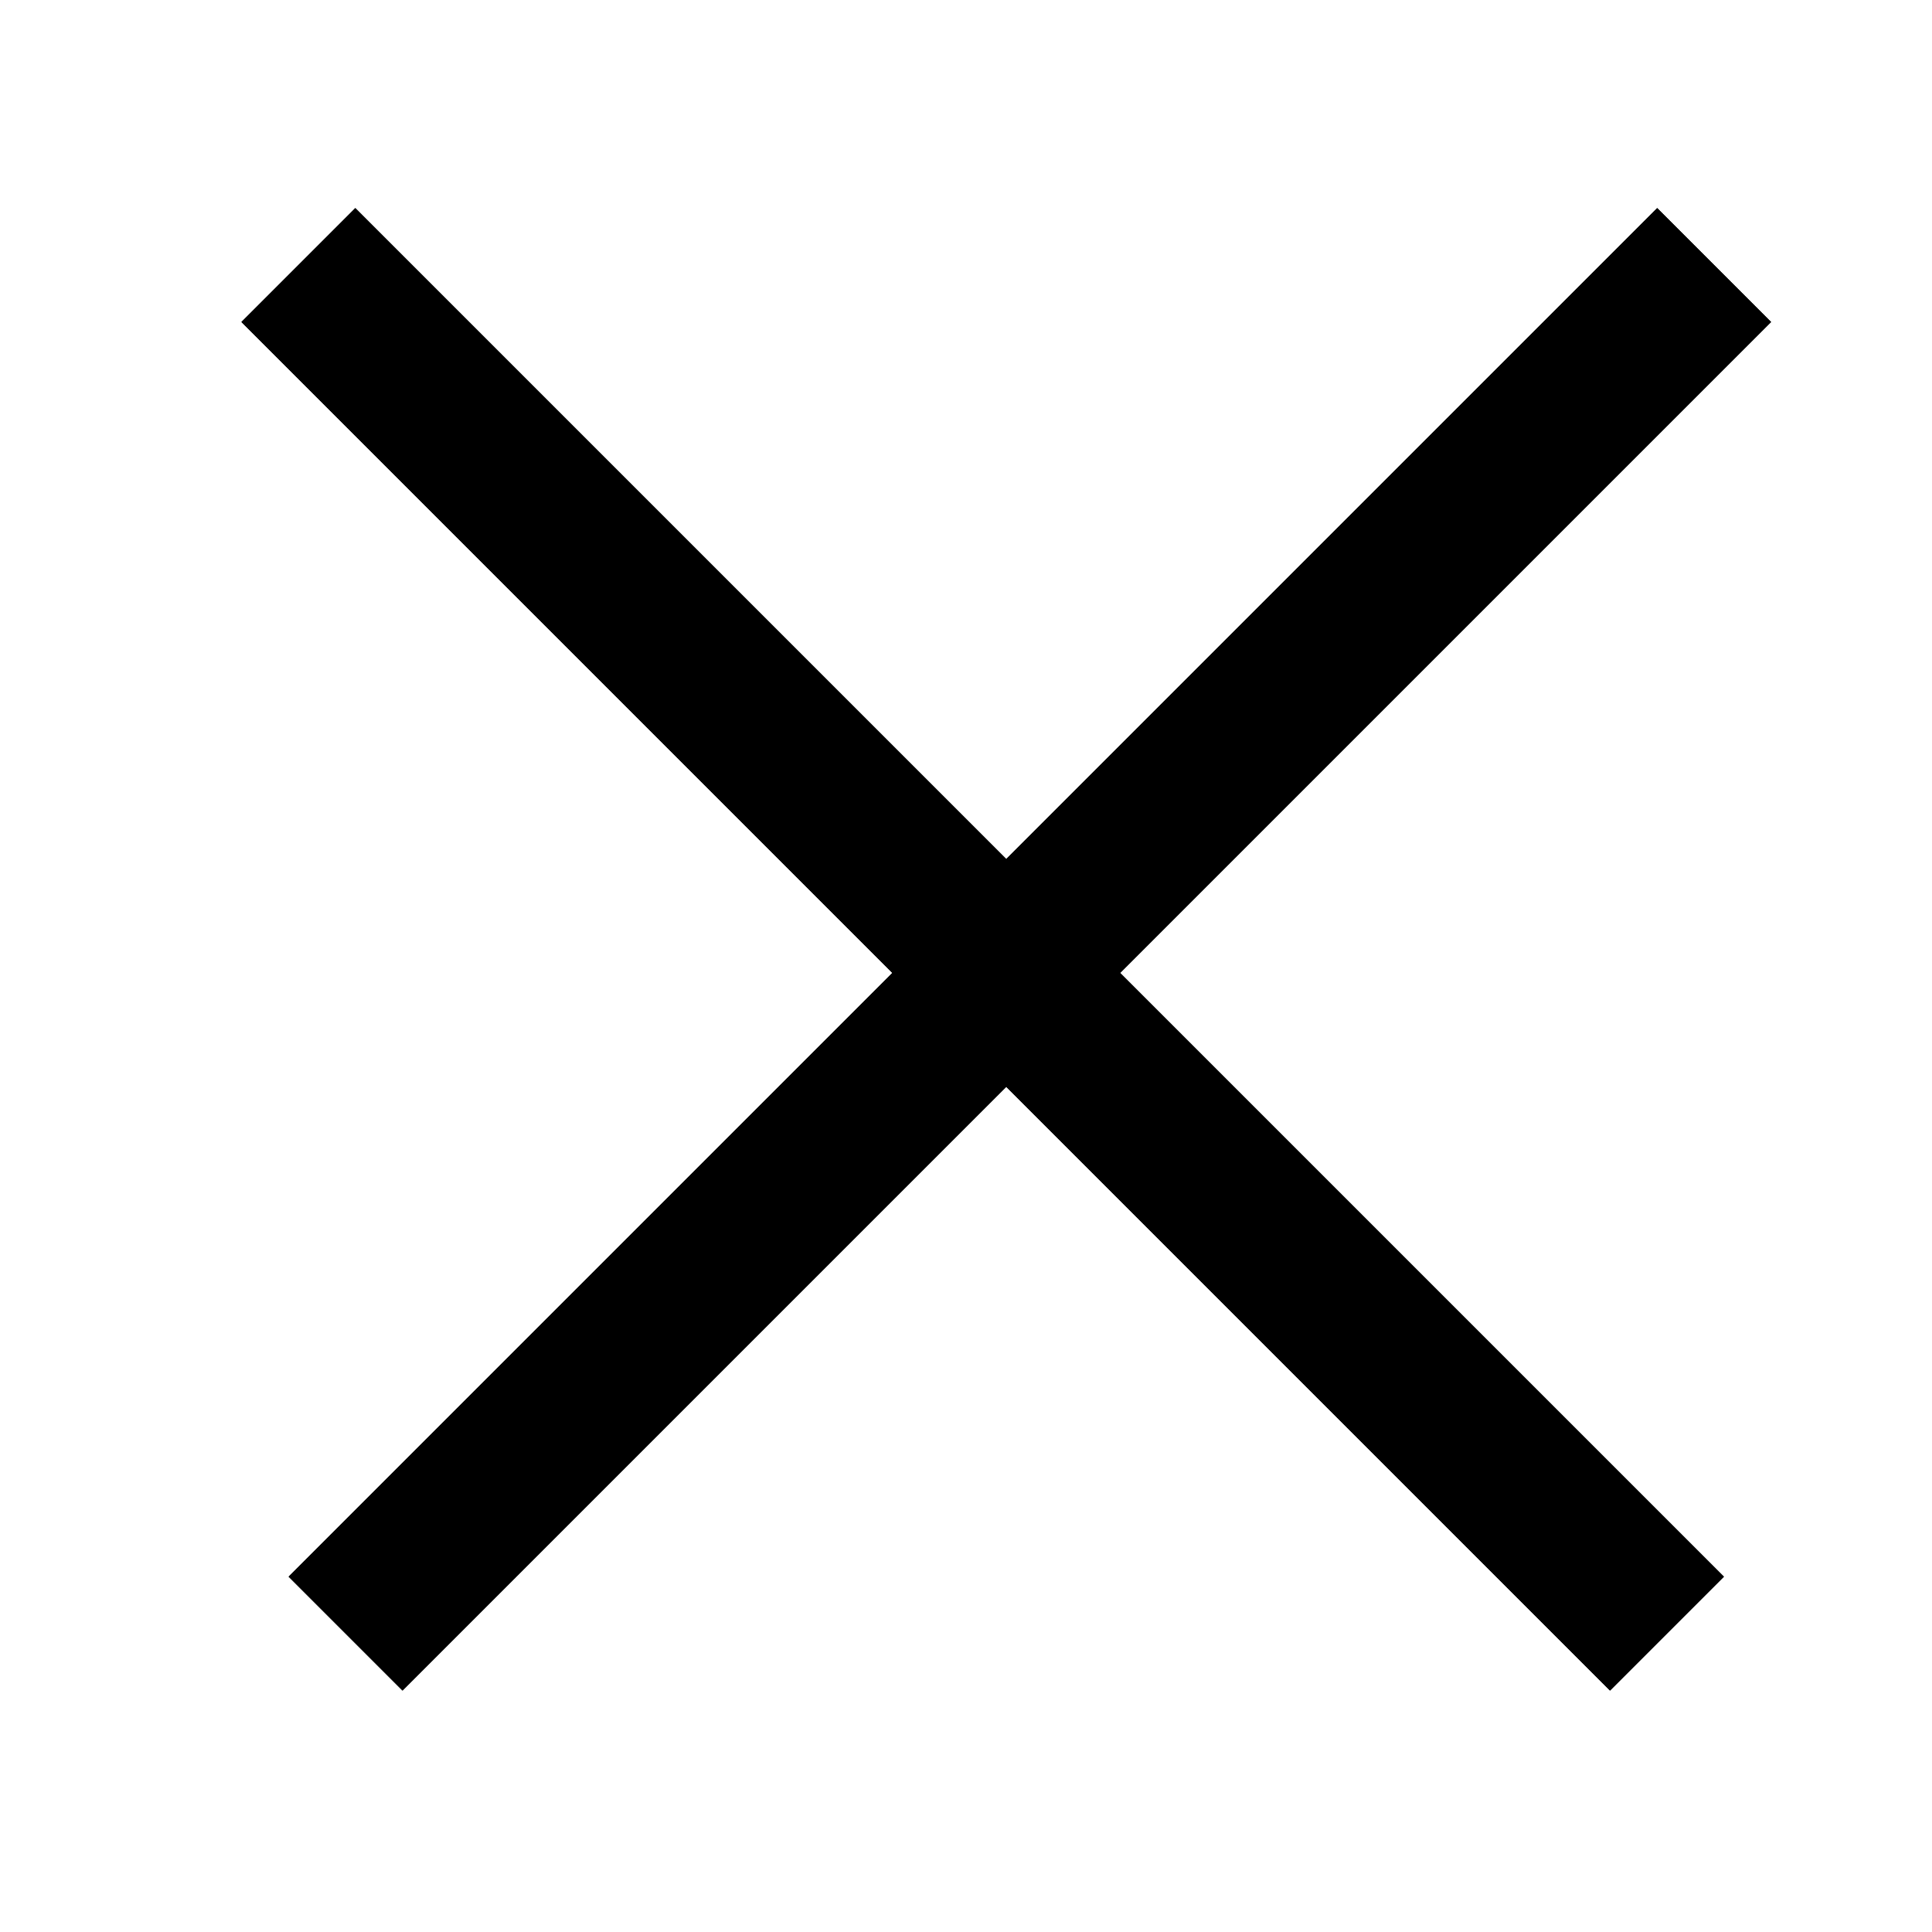
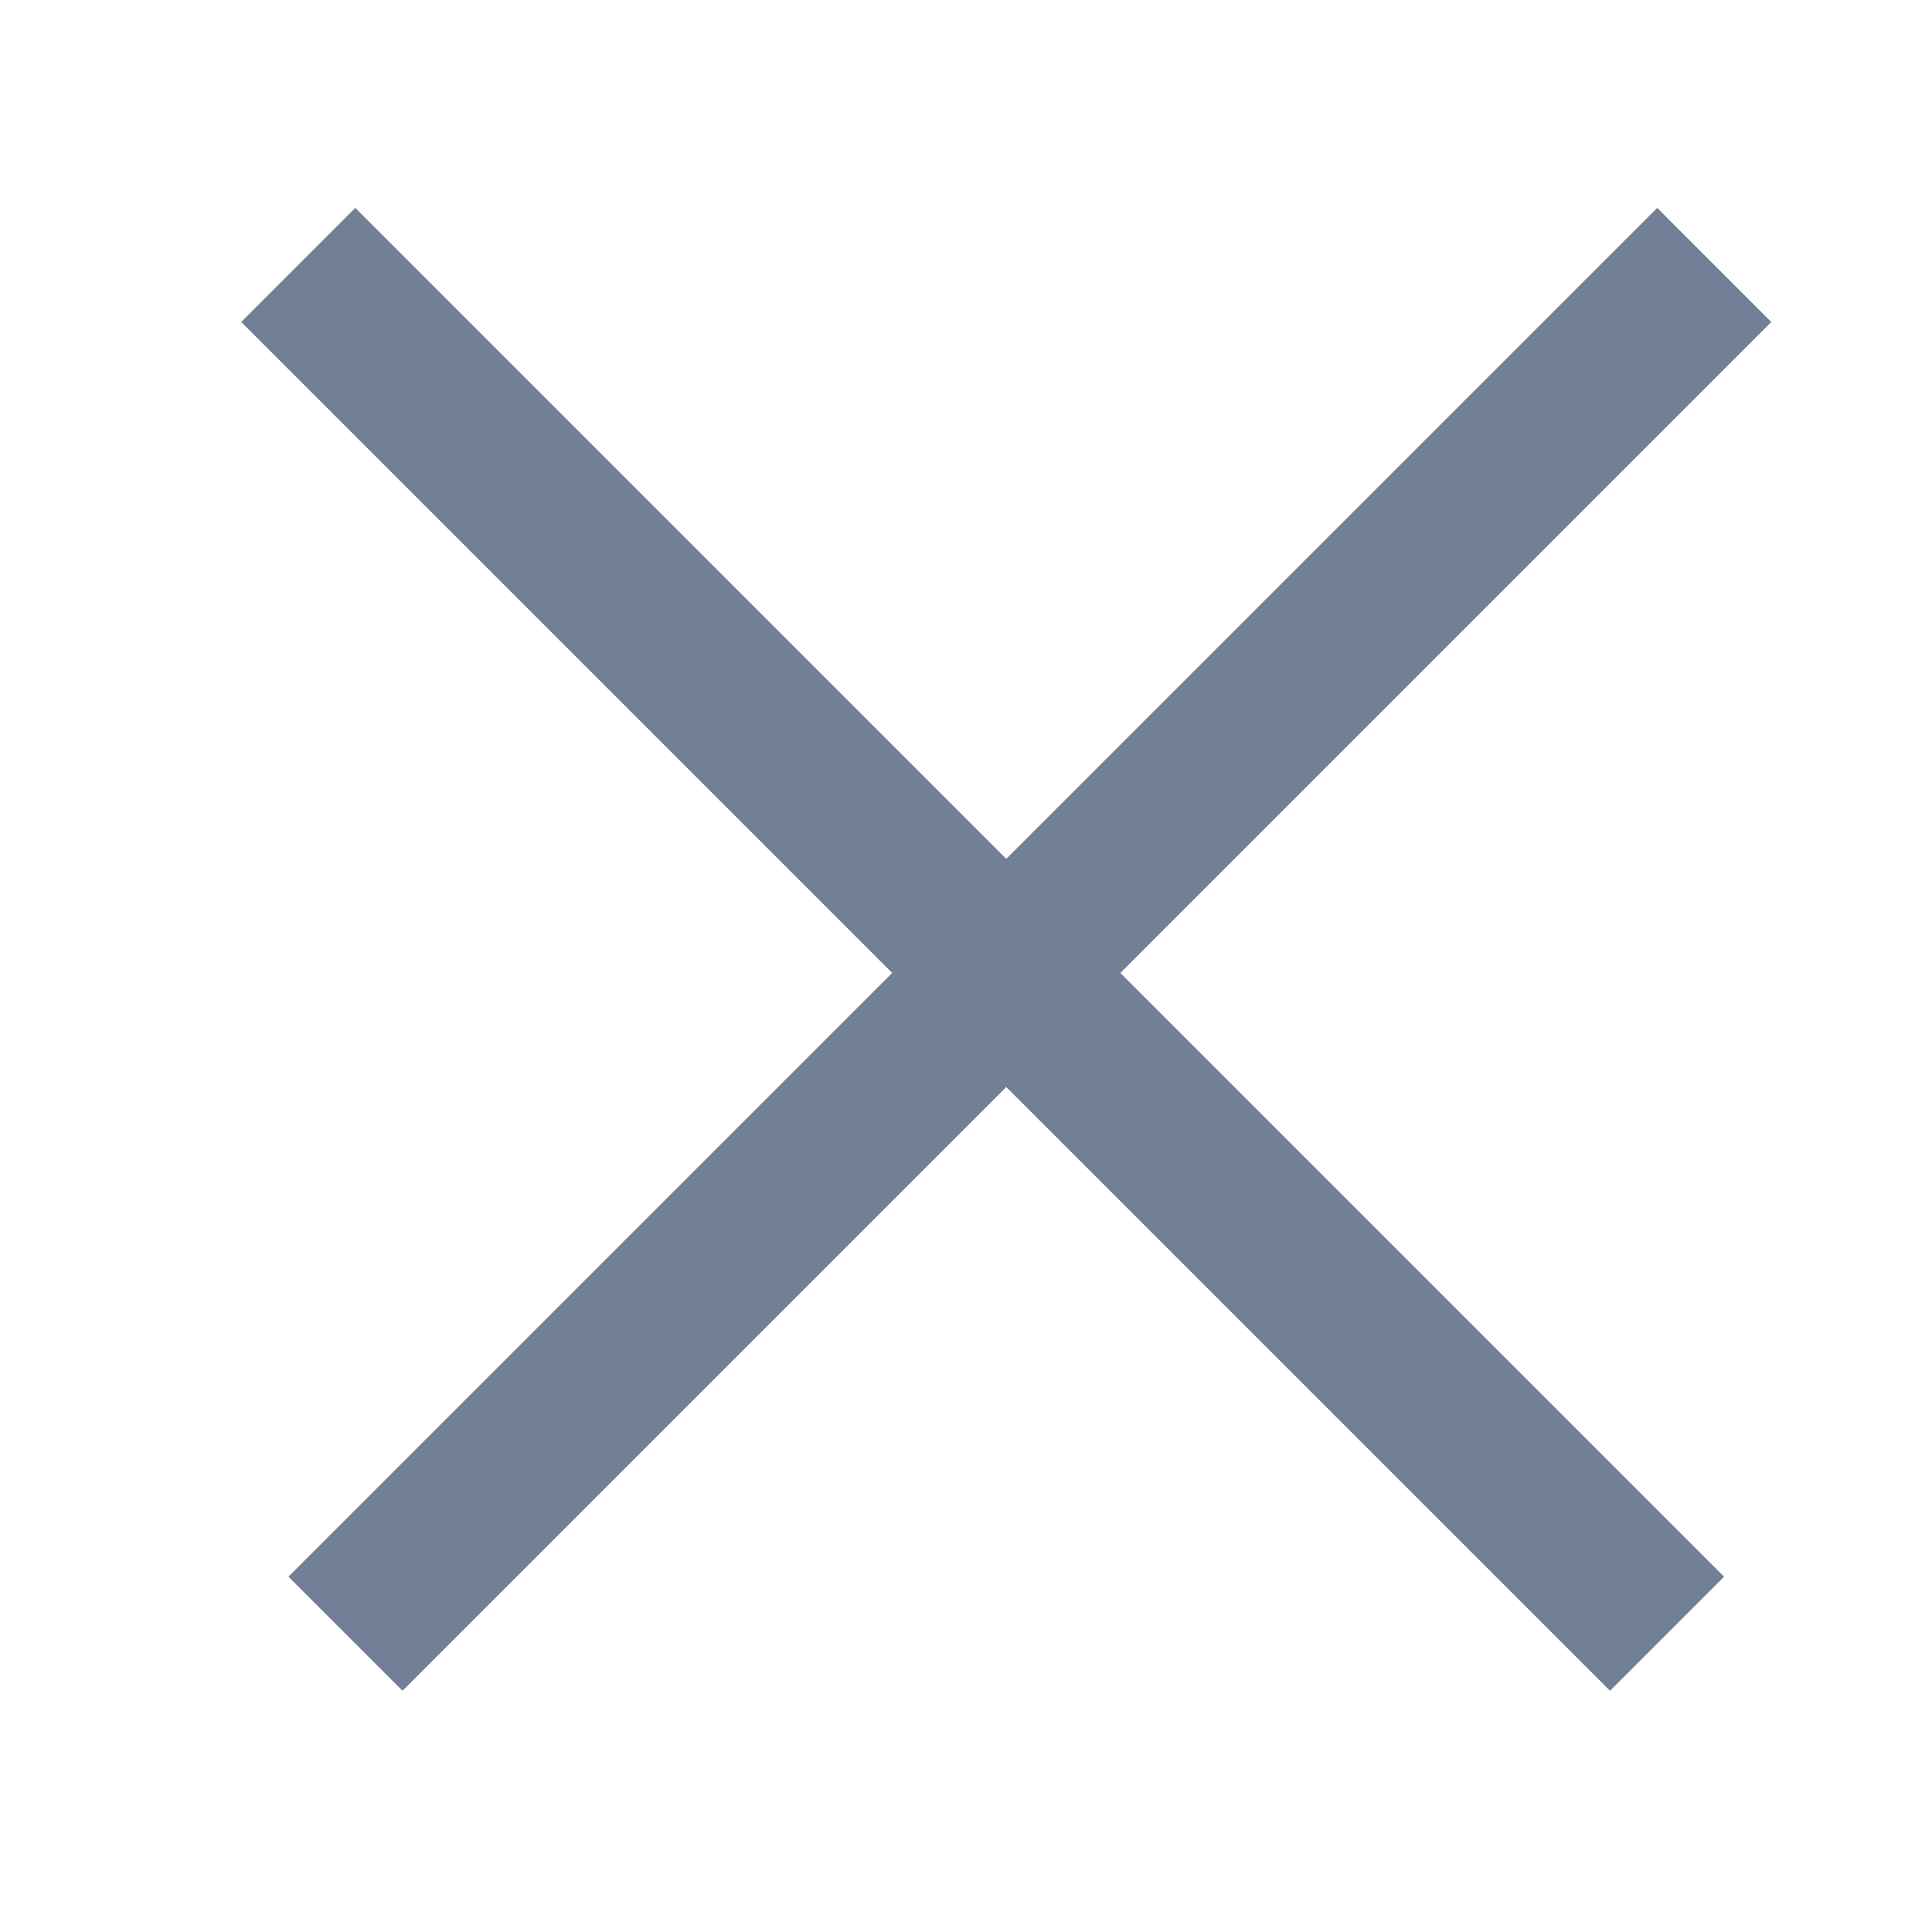
<svg xmlns="http://www.w3.org/2000/svg" width="24" height="24" viewBox="0 0 24 24" fill="none">
-   <line x1="4.293" y1="20.293" x2="21.293" y2="3.293" stroke="black" stroke-width="2" />
-   <line x1="4.293" y1="20.293" x2="21.293" y2="3.293" stroke="black" stroke-width="2" />
-   <line x1="4.293" y1="20.293" x2="21.293" y2="3.293" stroke="black" stroke-width="2" />
-   <line x1="3.707" y1="3.293" x2="20.707" y2="20.293" stroke="black" stroke-width="2" />
-   <line x1="3.707" y1="3.293" x2="20.707" y2="20.293" stroke="black" stroke-width="2" />
-   <line x1="3.707" y1="3.293" x2="20.707" y2="20.293" stroke="black" stroke-width="2" />
+   <line x1="4.293" y1="20.293" x2="21.293" y2="3.293" stroke="#718096" stroke-width="2" />
+   <line x1="4.293" y1="20.293" x2="21.293" y2="3.293" stroke="#718096" stroke-width="2" />
+   <line x1="4.293" y1="20.293" x2="21.293" y2="3.293" stroke="#718096" stroke-width="2" />
+   <line x1="3.707" y1="3.293" x2="20.707" y2="20.293" stroke="#718096" stroke-width="2" />
+   <line x1="3.707" y1="3.293" x2="20.707" y2="20.293" stroke="#718096" stroke-width="2" />
+   <line x1="3.707" y1="3.293" x2="20.707" y2="20.293" stroke="#718096" stroke-width="2" />
</svg>
